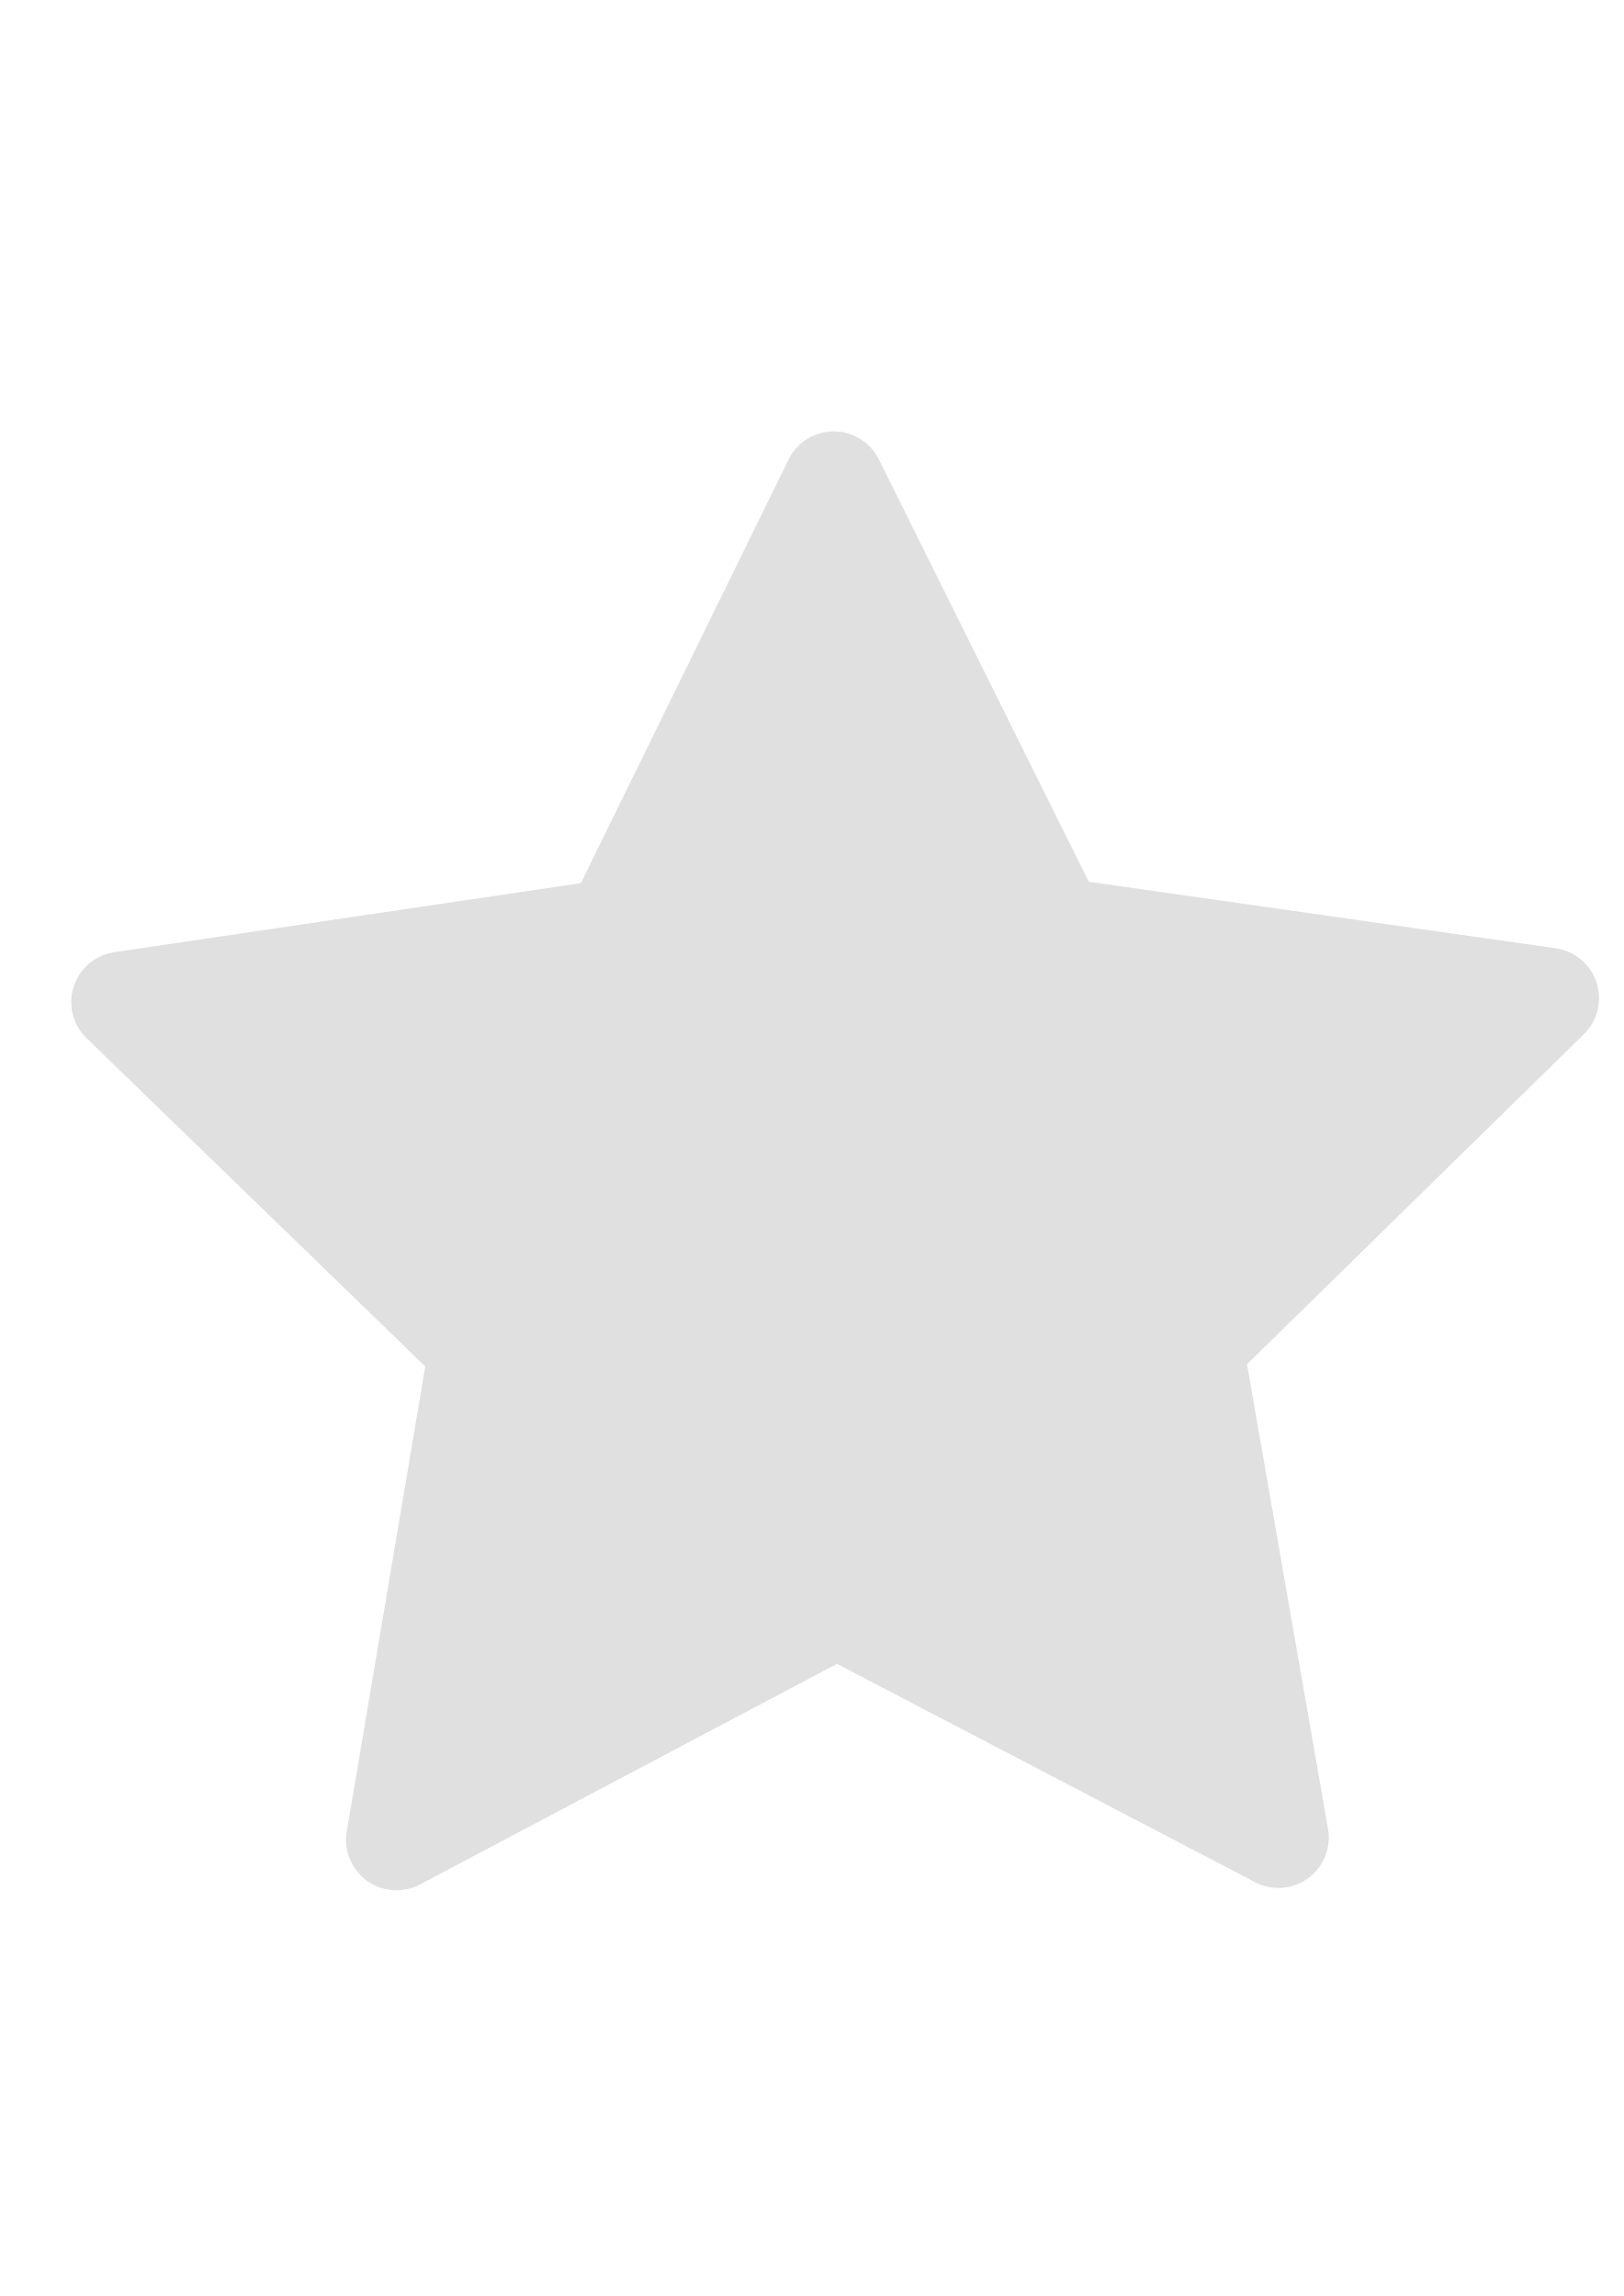
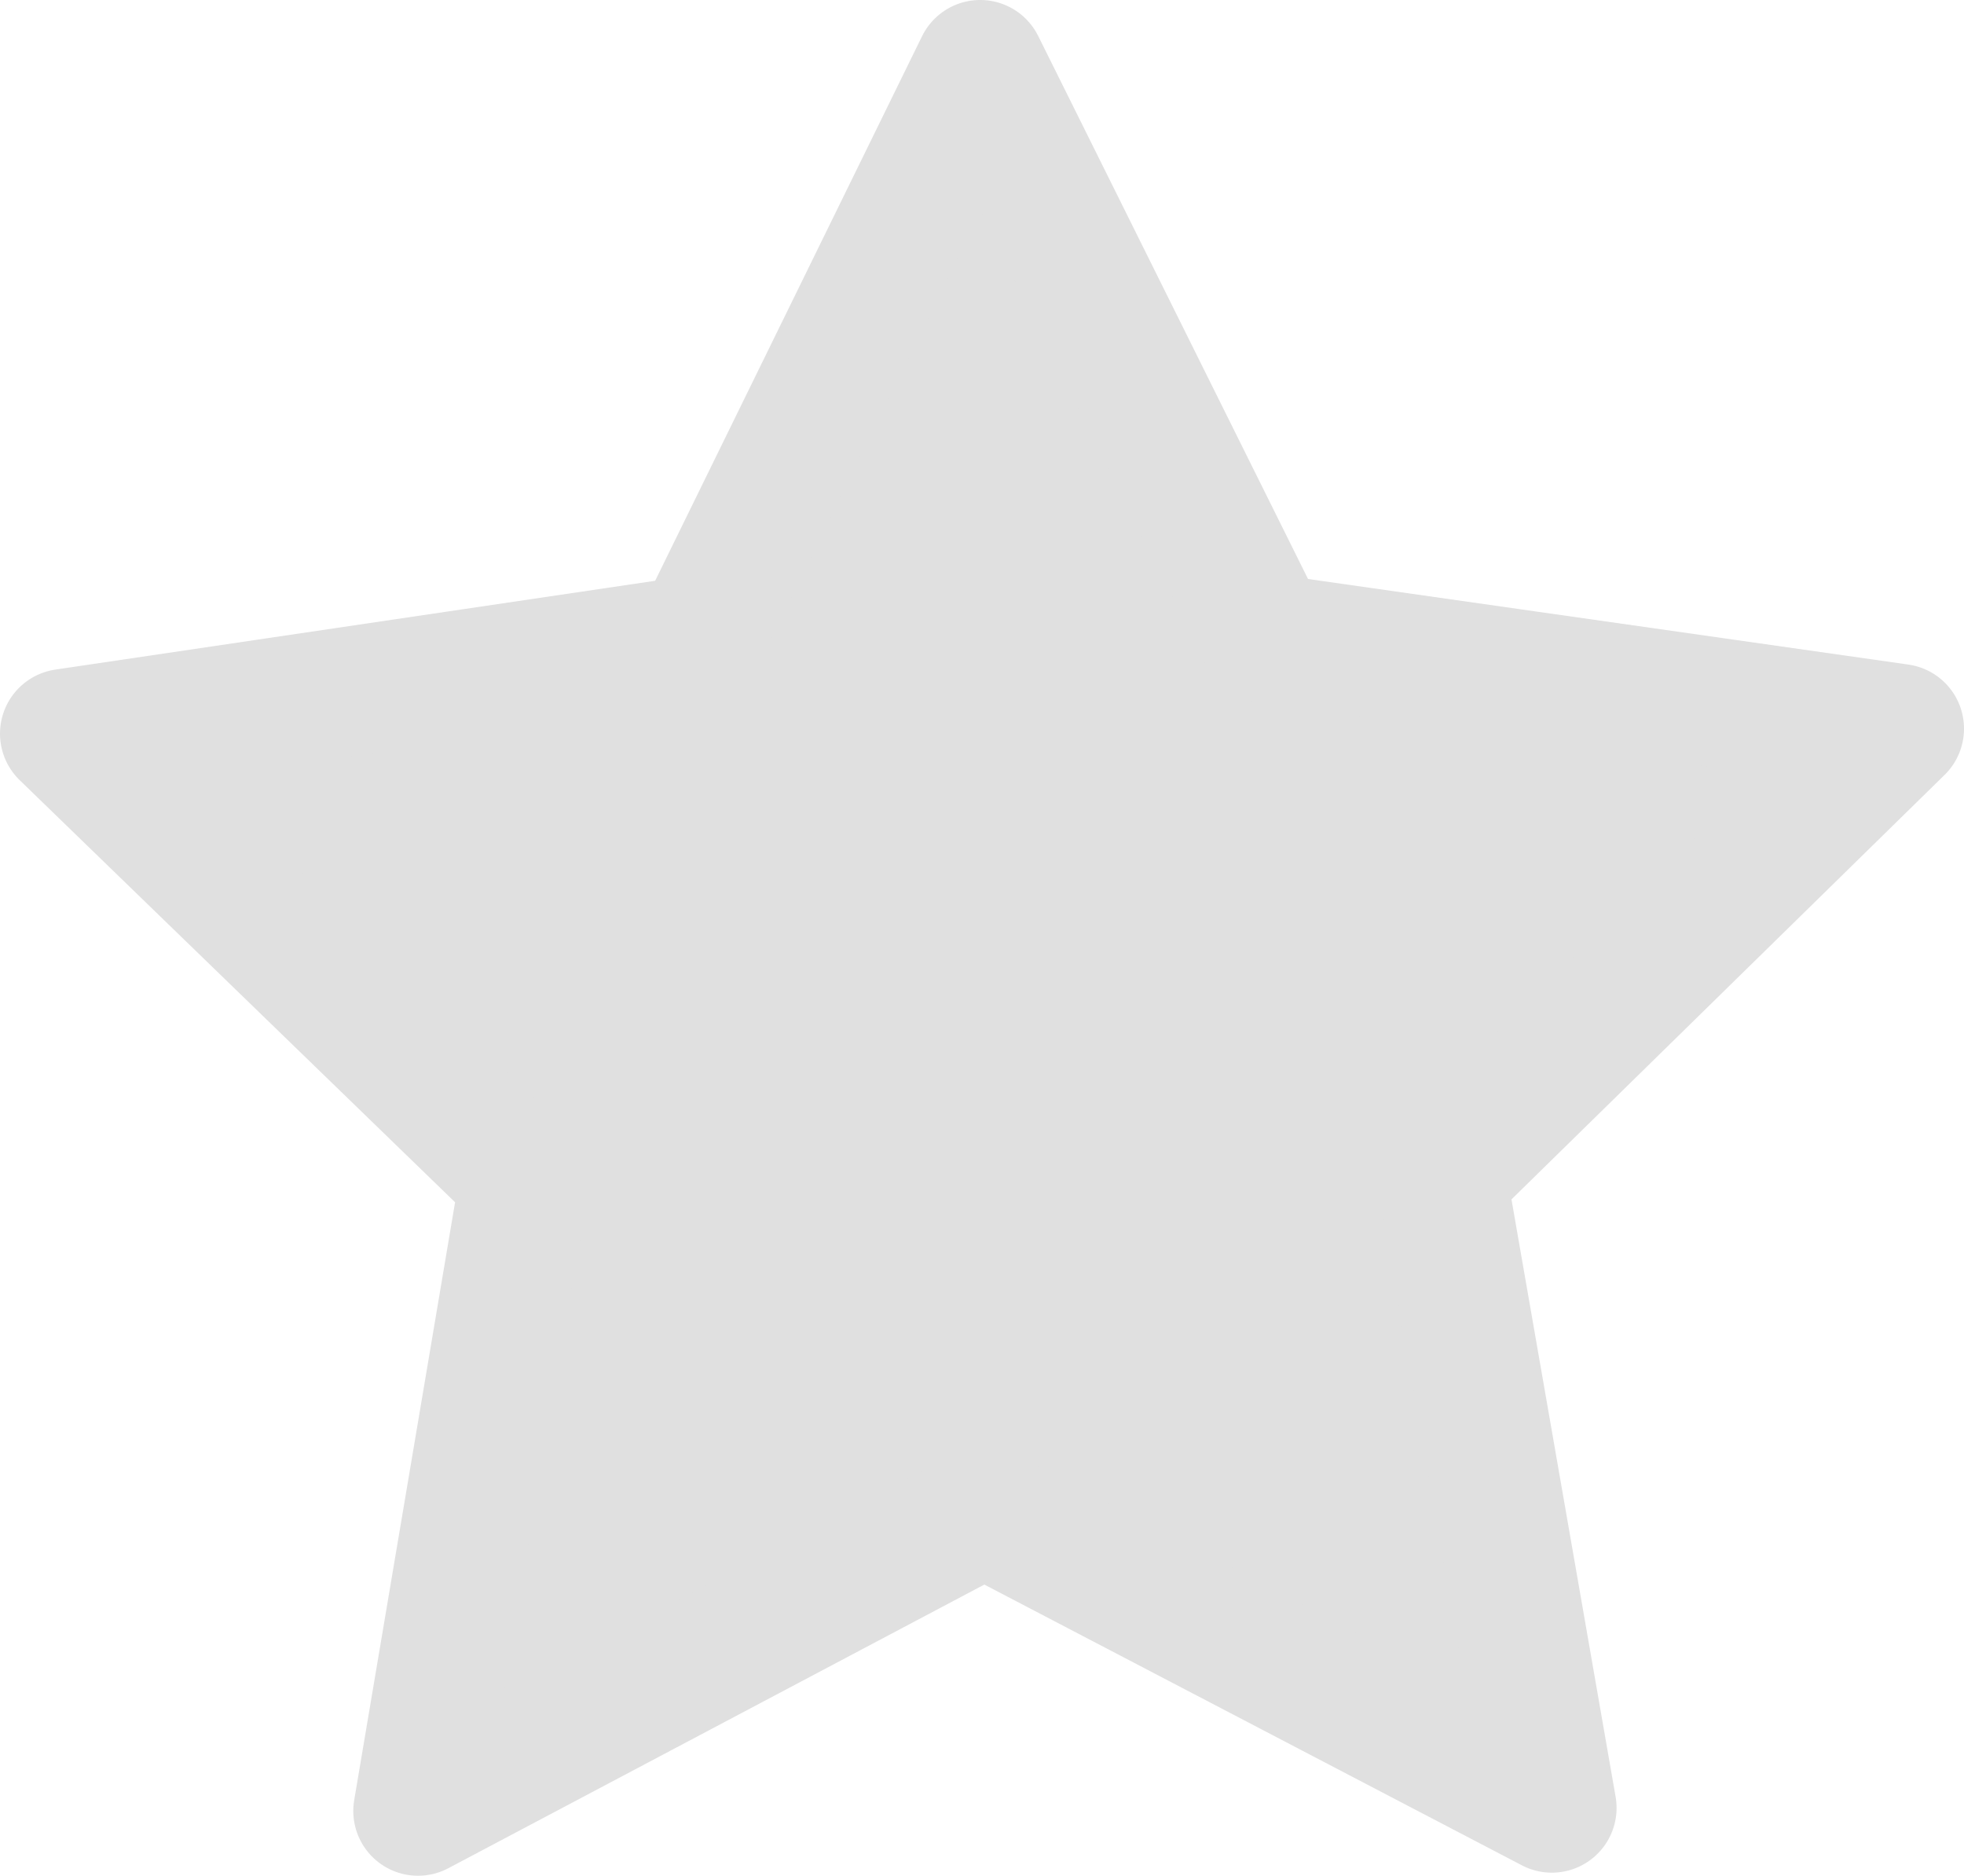
- <svg xmlns="http://www.w3.org/2000/svg" width="210mm" height="297mm" viewBox="0 0 210 297" version="1.1" id="svg8">
+ <svg xmlns="http://www.w3.org/2000/svg" width="197.595mm" height="188.717mm" viewBox="0 0 197.595 188.717" version="1.1" id="svg8">
  <defs id="defs2" />
-   <g id="layer1">
+   <g id="layer1" transform="translate(-9.214914,-55.80481)">
    <circle id="path817" style="fill:#ebf28f;stroke:none" cx="16.631" cy="137.494" r="0" />
    <circle id="path819" style="fill:#ebf28f;stroke:none" cx="92.226" cy="139.762" r="0" />
    <circle id="path823" style="fill:#ebf28f;stroke:none" cx="57.925" cy="125.304" r="0" />
    <path style="opacity:1;vector-effect:none;fill:#e0e0e0;fill-opacity:1;fill-rule:evenodd;stroke:#e0e0e0;stroke-width:14.175;stroke-linecap:round;stroke-linejoin:round;stroke-miterlimit:4;stroke-dasharray:none;stroke-dashoffset:0;stroke-opacity:1;paint-order:fill markers stroke" id="path831" d="m 153.794,34.059 -38.931,58.304 25.958,65.124 L 73.341,138.478 19.426,183.29 16.652,113.238 -42.627,75.81 23.139,51.525 40.416,-16.42 83.836,38.623 Z" transform="matrix(0.8995549,0.1886524,-0.1886524,0.8995549,68.37587,69.46392)" />
  </g>
</svg>
